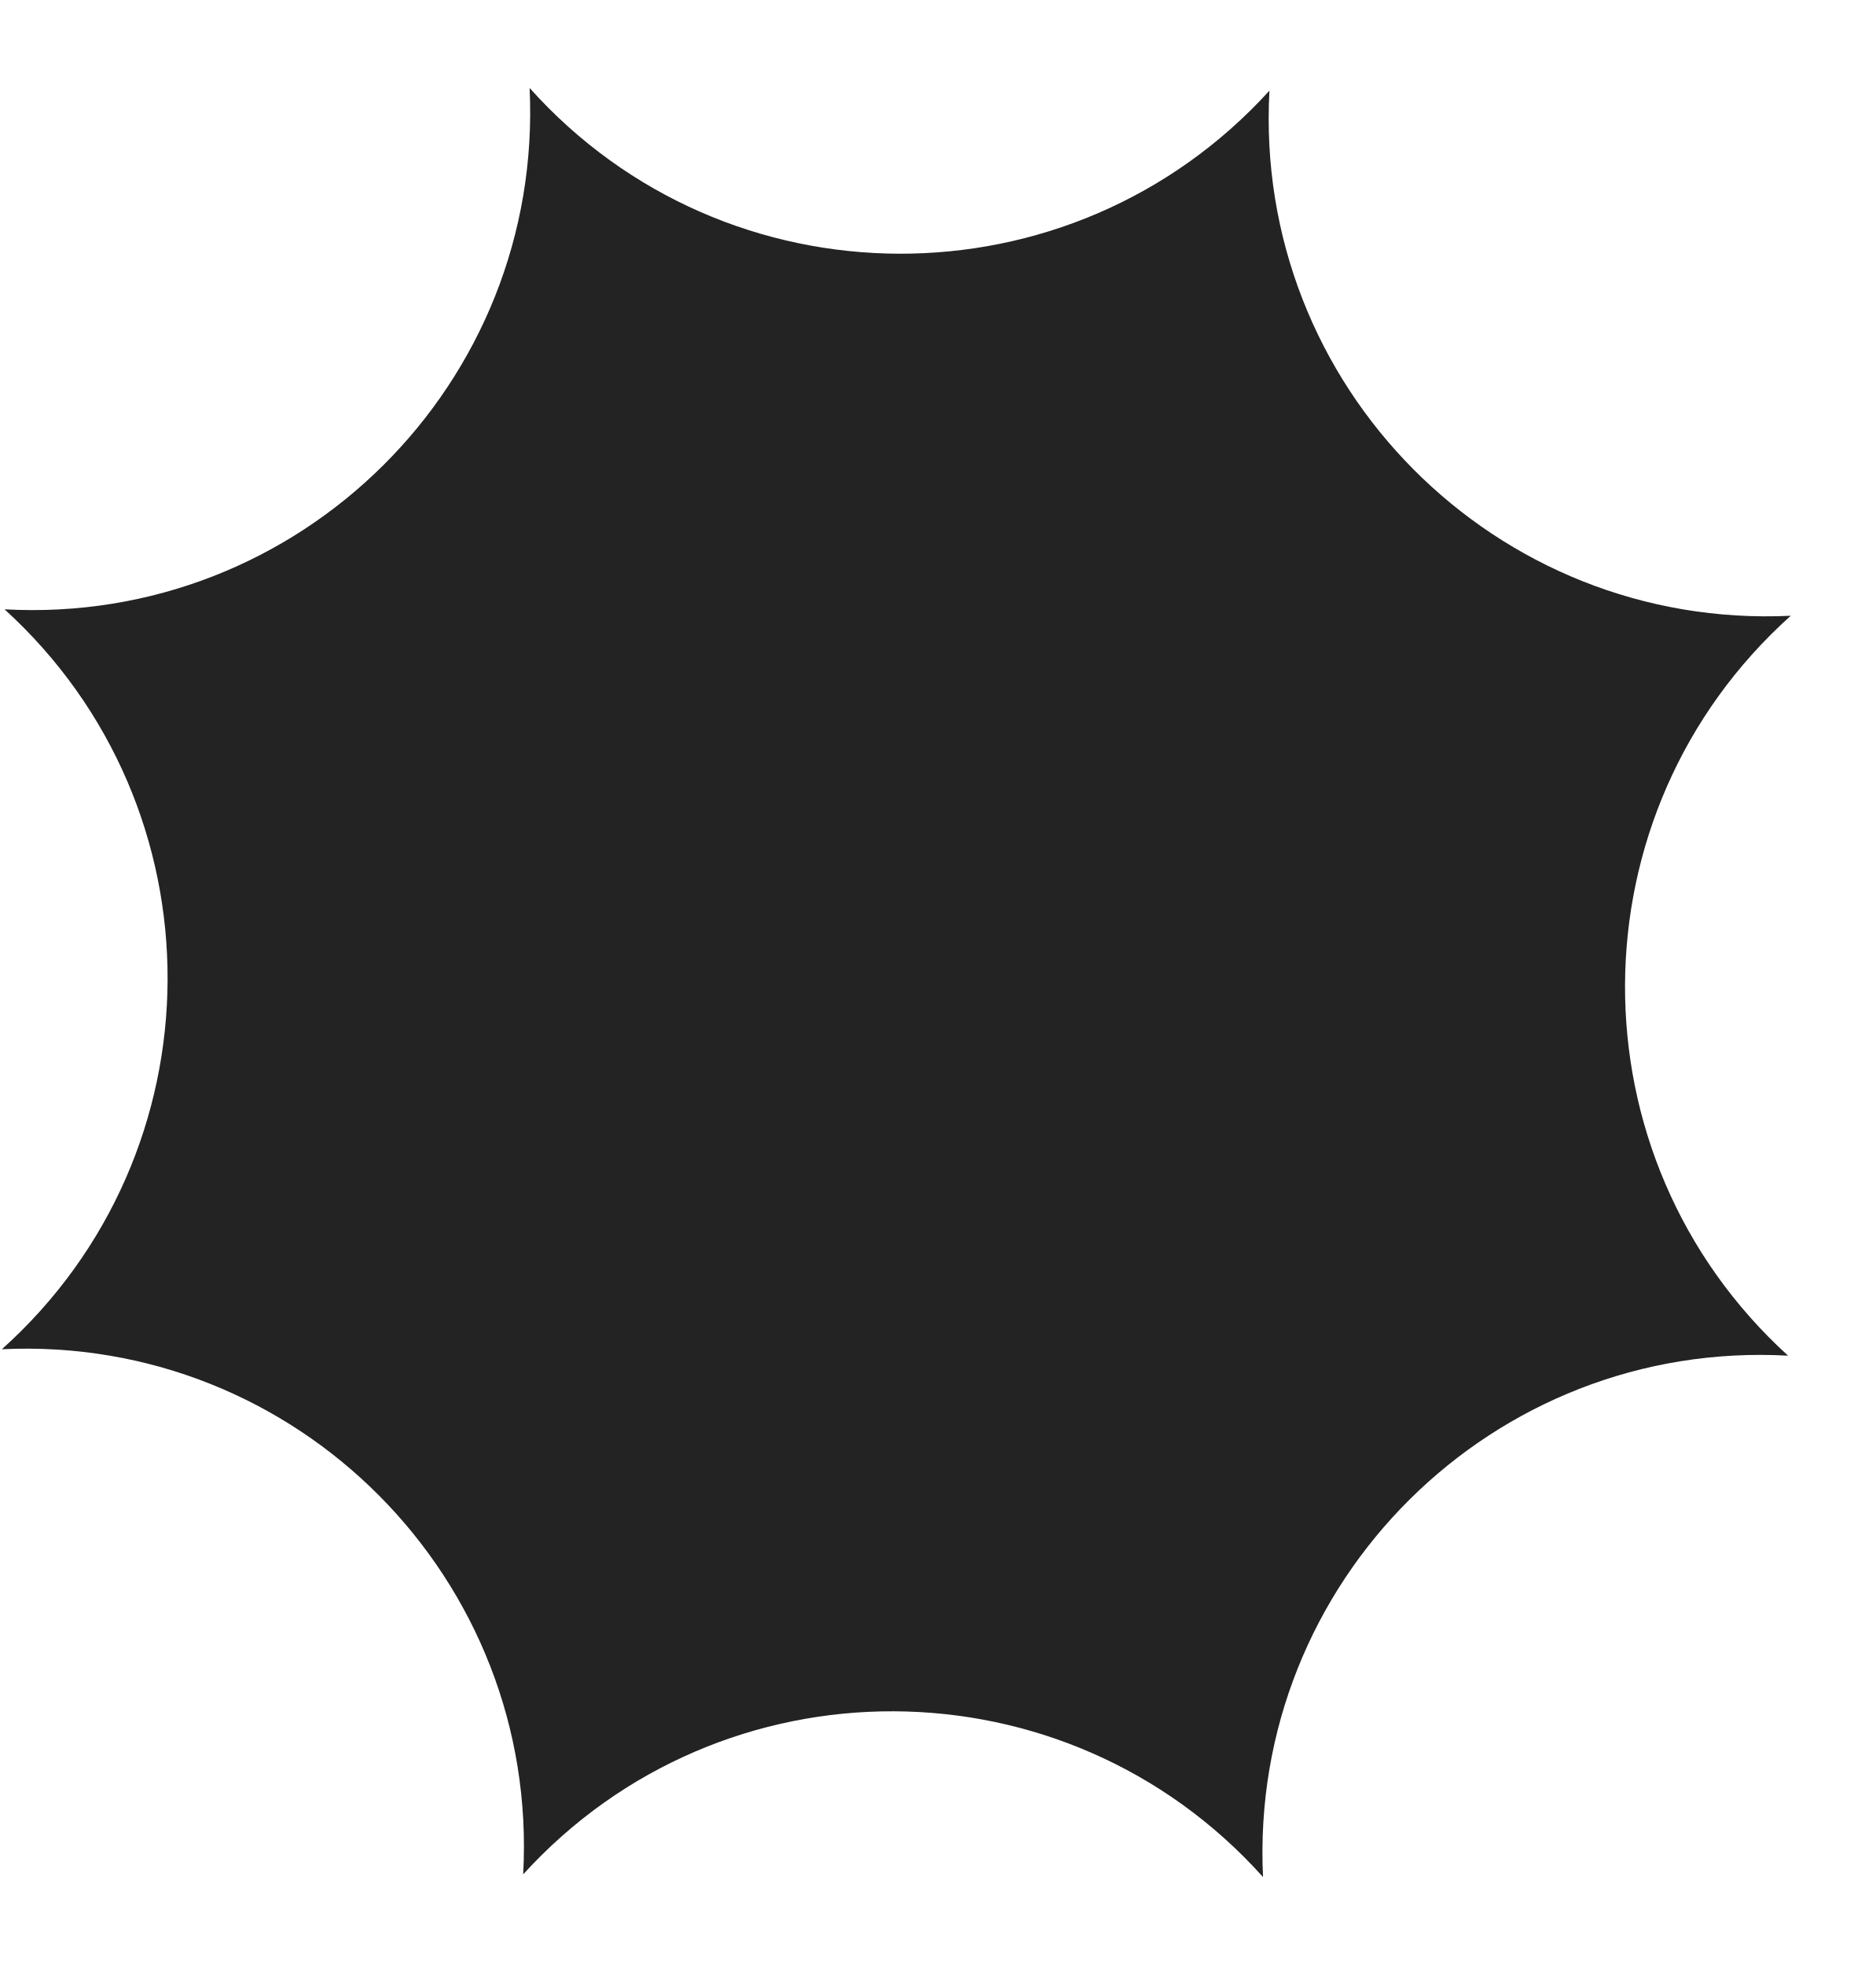
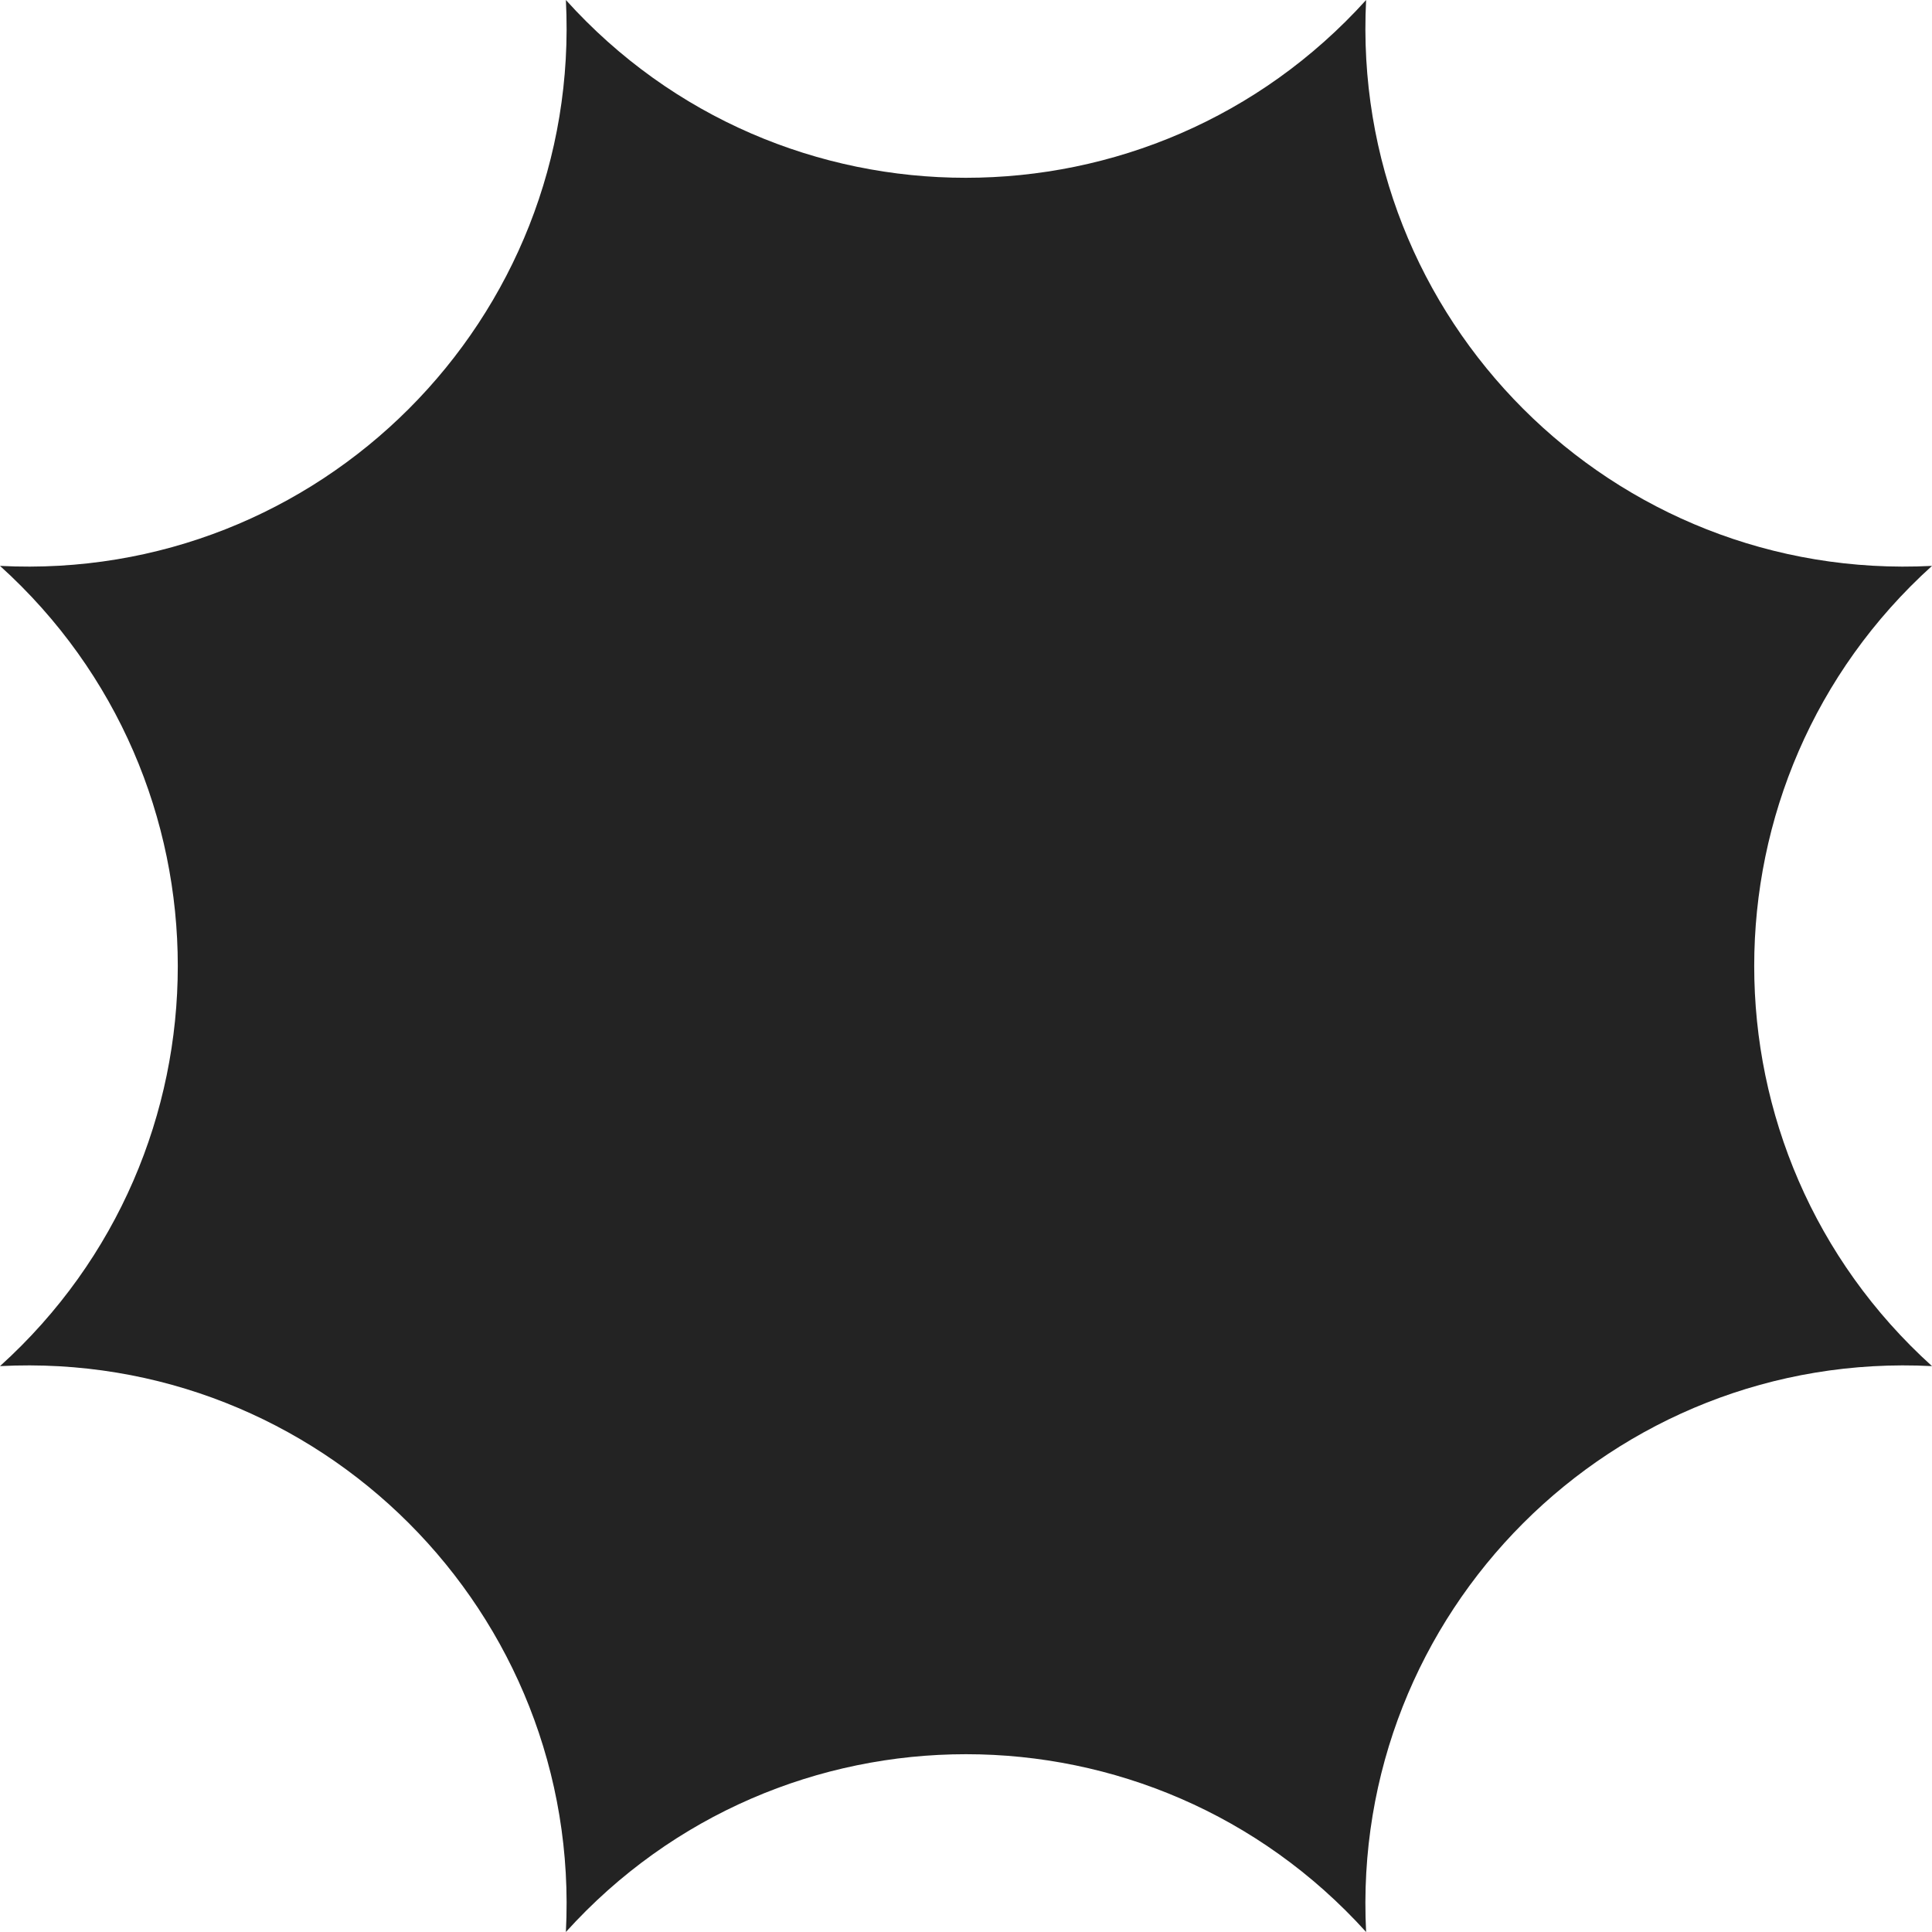
- <svg xmlns="http://www.w3.org/2000/svg" width="21" height="22" viewBox="0 0 21 22" fill="none">
-   <path d="M14.214 1.015C14.032 4.319 16.745 7.052 20.051 6.894C17.589 9.103 17.575 12.952 20.021 15.178C16.717 14.996 13.984 17.709 14.142 21.015C11.933 18.553 8.085 18.539 5.858 20.985C6.04 17.681 3.327 14.948 0.021 15.106C2.483 12.897 2.497 9.048 0.051 6.822C3.356 7.004 6.088 4.291 5.93 0.985C8.134 3.447 11.988 3.461 14.214 1.015Z" fill="#232323" />
+ <svg xmlns="http://www.w3.org/2000/svg" width="20" height="20" viewBox="0 0 20 20" fill="none">
+   <path d="M14.142 0C13.972 3.305 16.695 6.028 20 5.858C17.546 8.076 17.546 11.924 20 14.142C16.695 13.972 13.972 16.695 14.142 20C11.924 17.546 8.076 17.546 5.858 20C6.028 16.695 3.305 13.972 0 14.142C2.454 11.924 2.454 8.076 0 5.858C3.305 6.028 6.028 3.305 5.858 0C8.07 2.454 11.924 2.454 14.142 0Z" fill="#232323" />
</svg>
